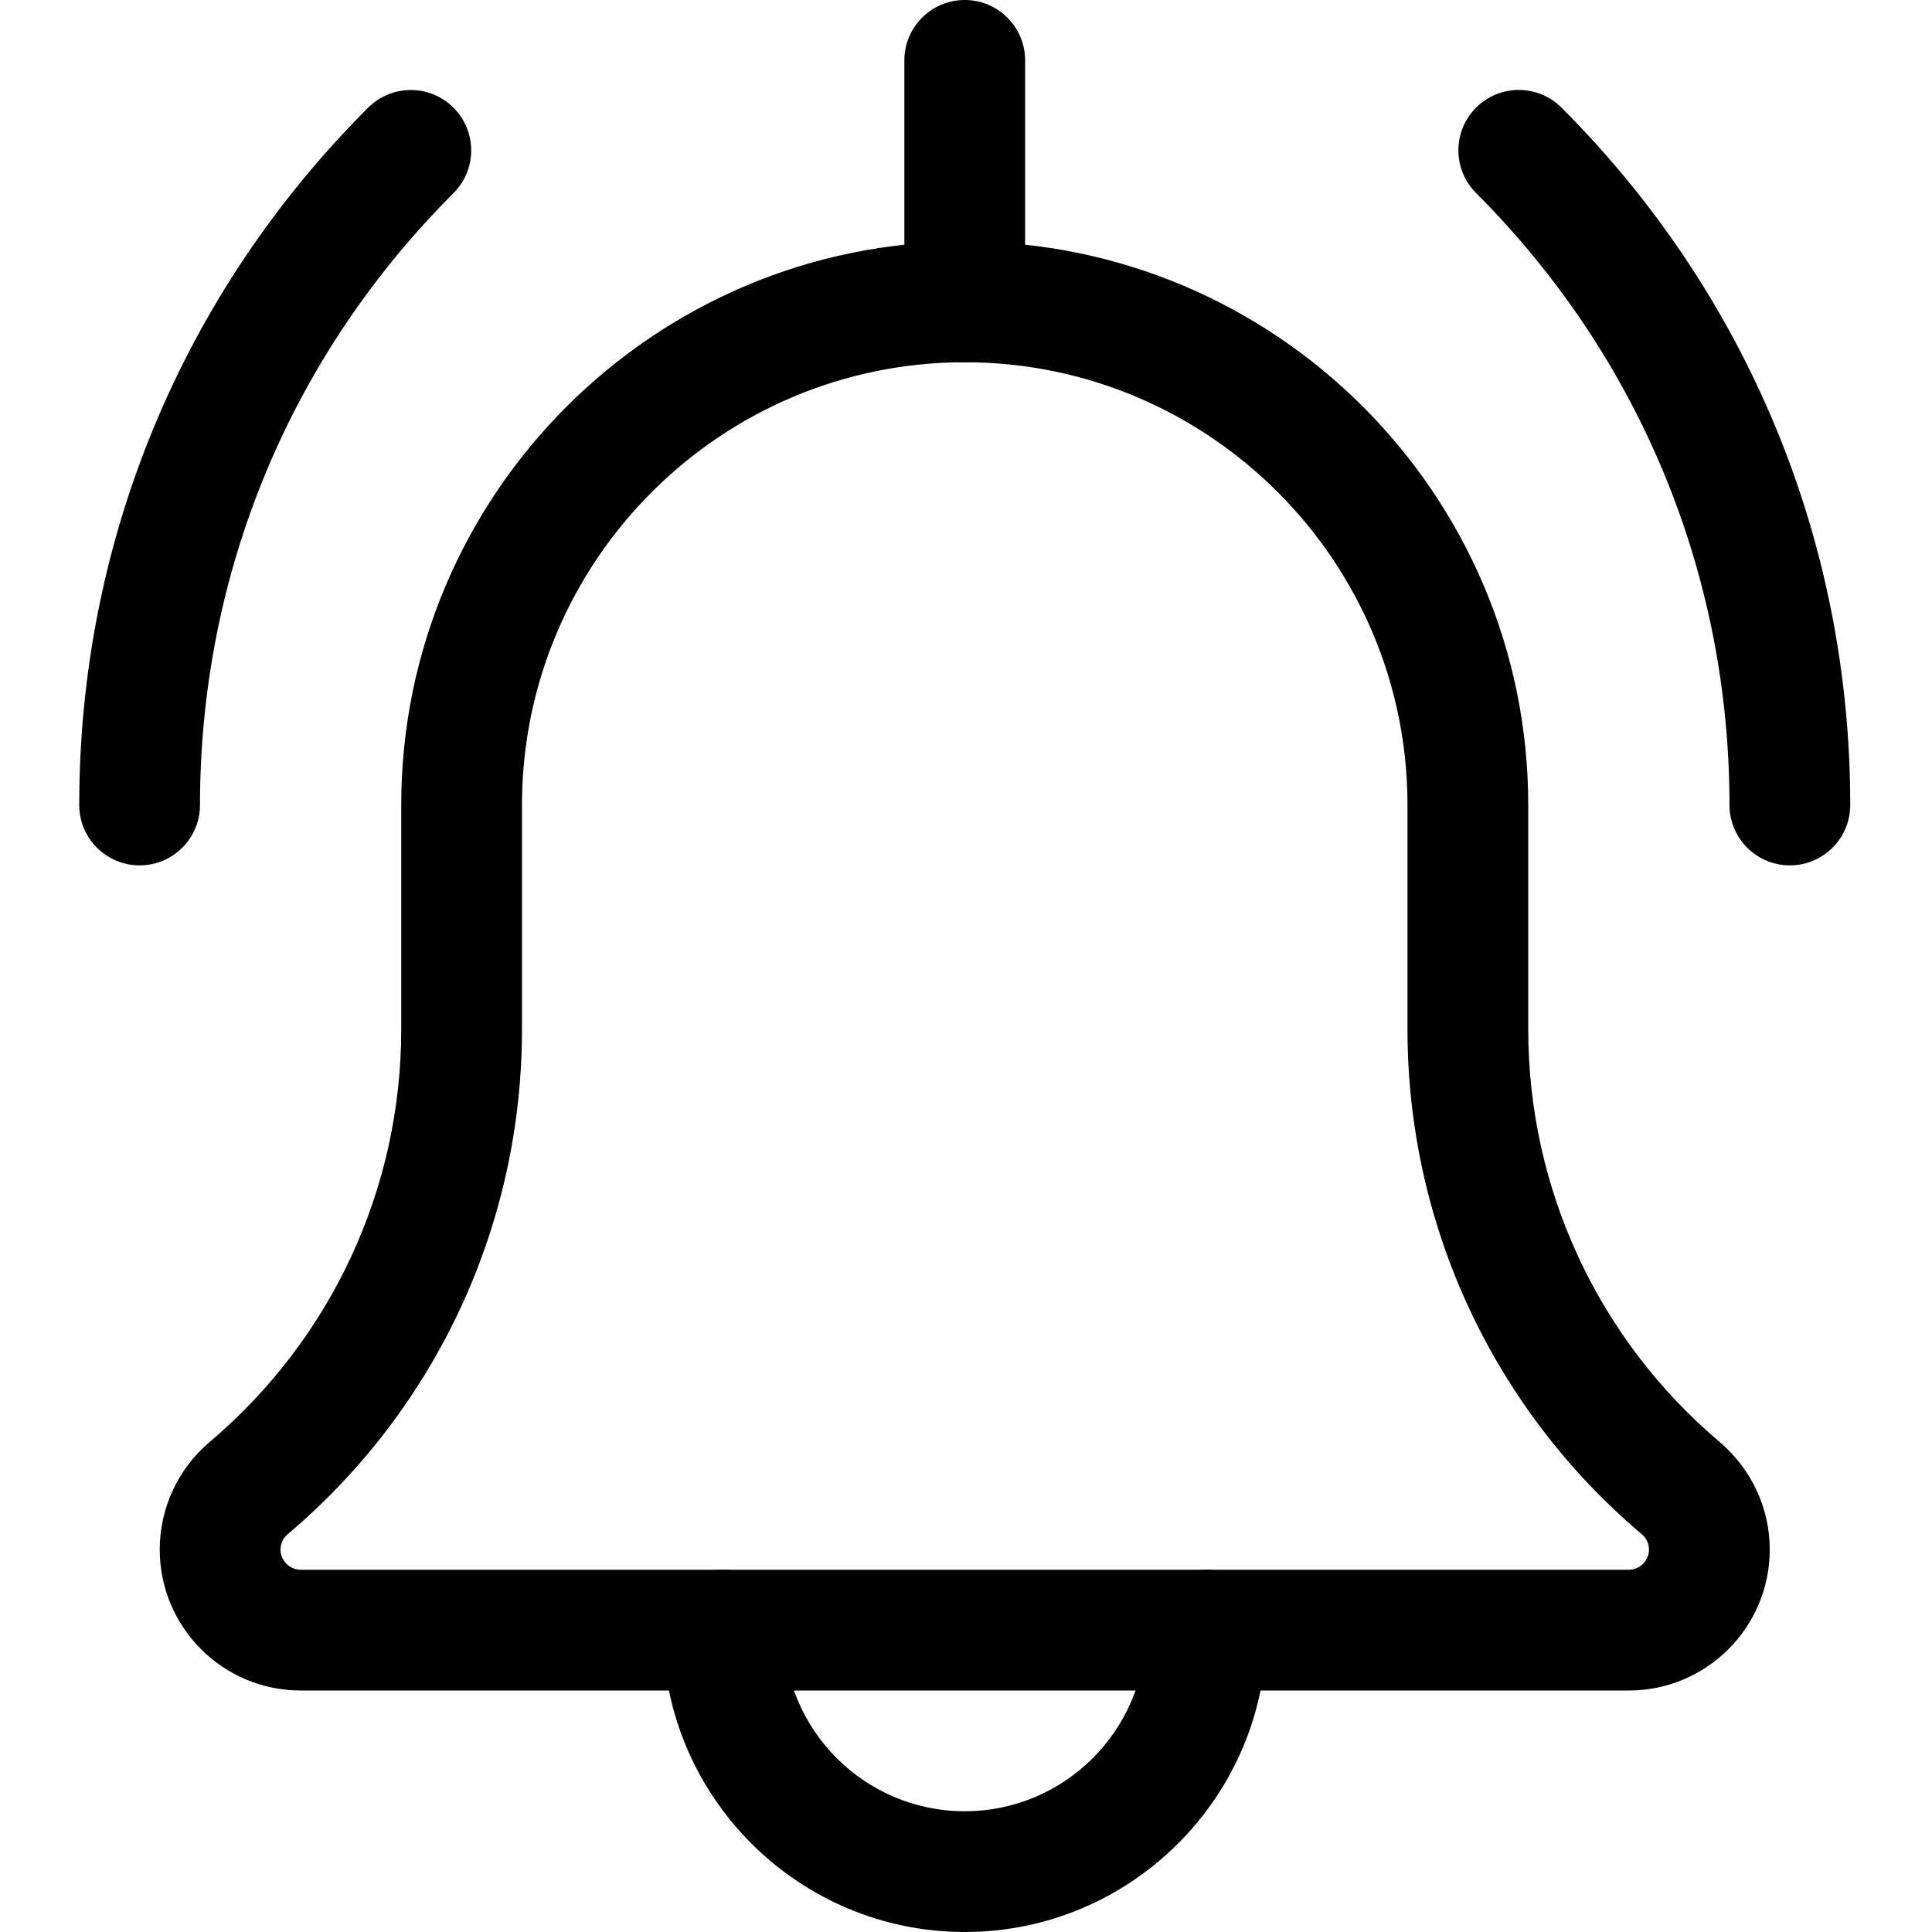
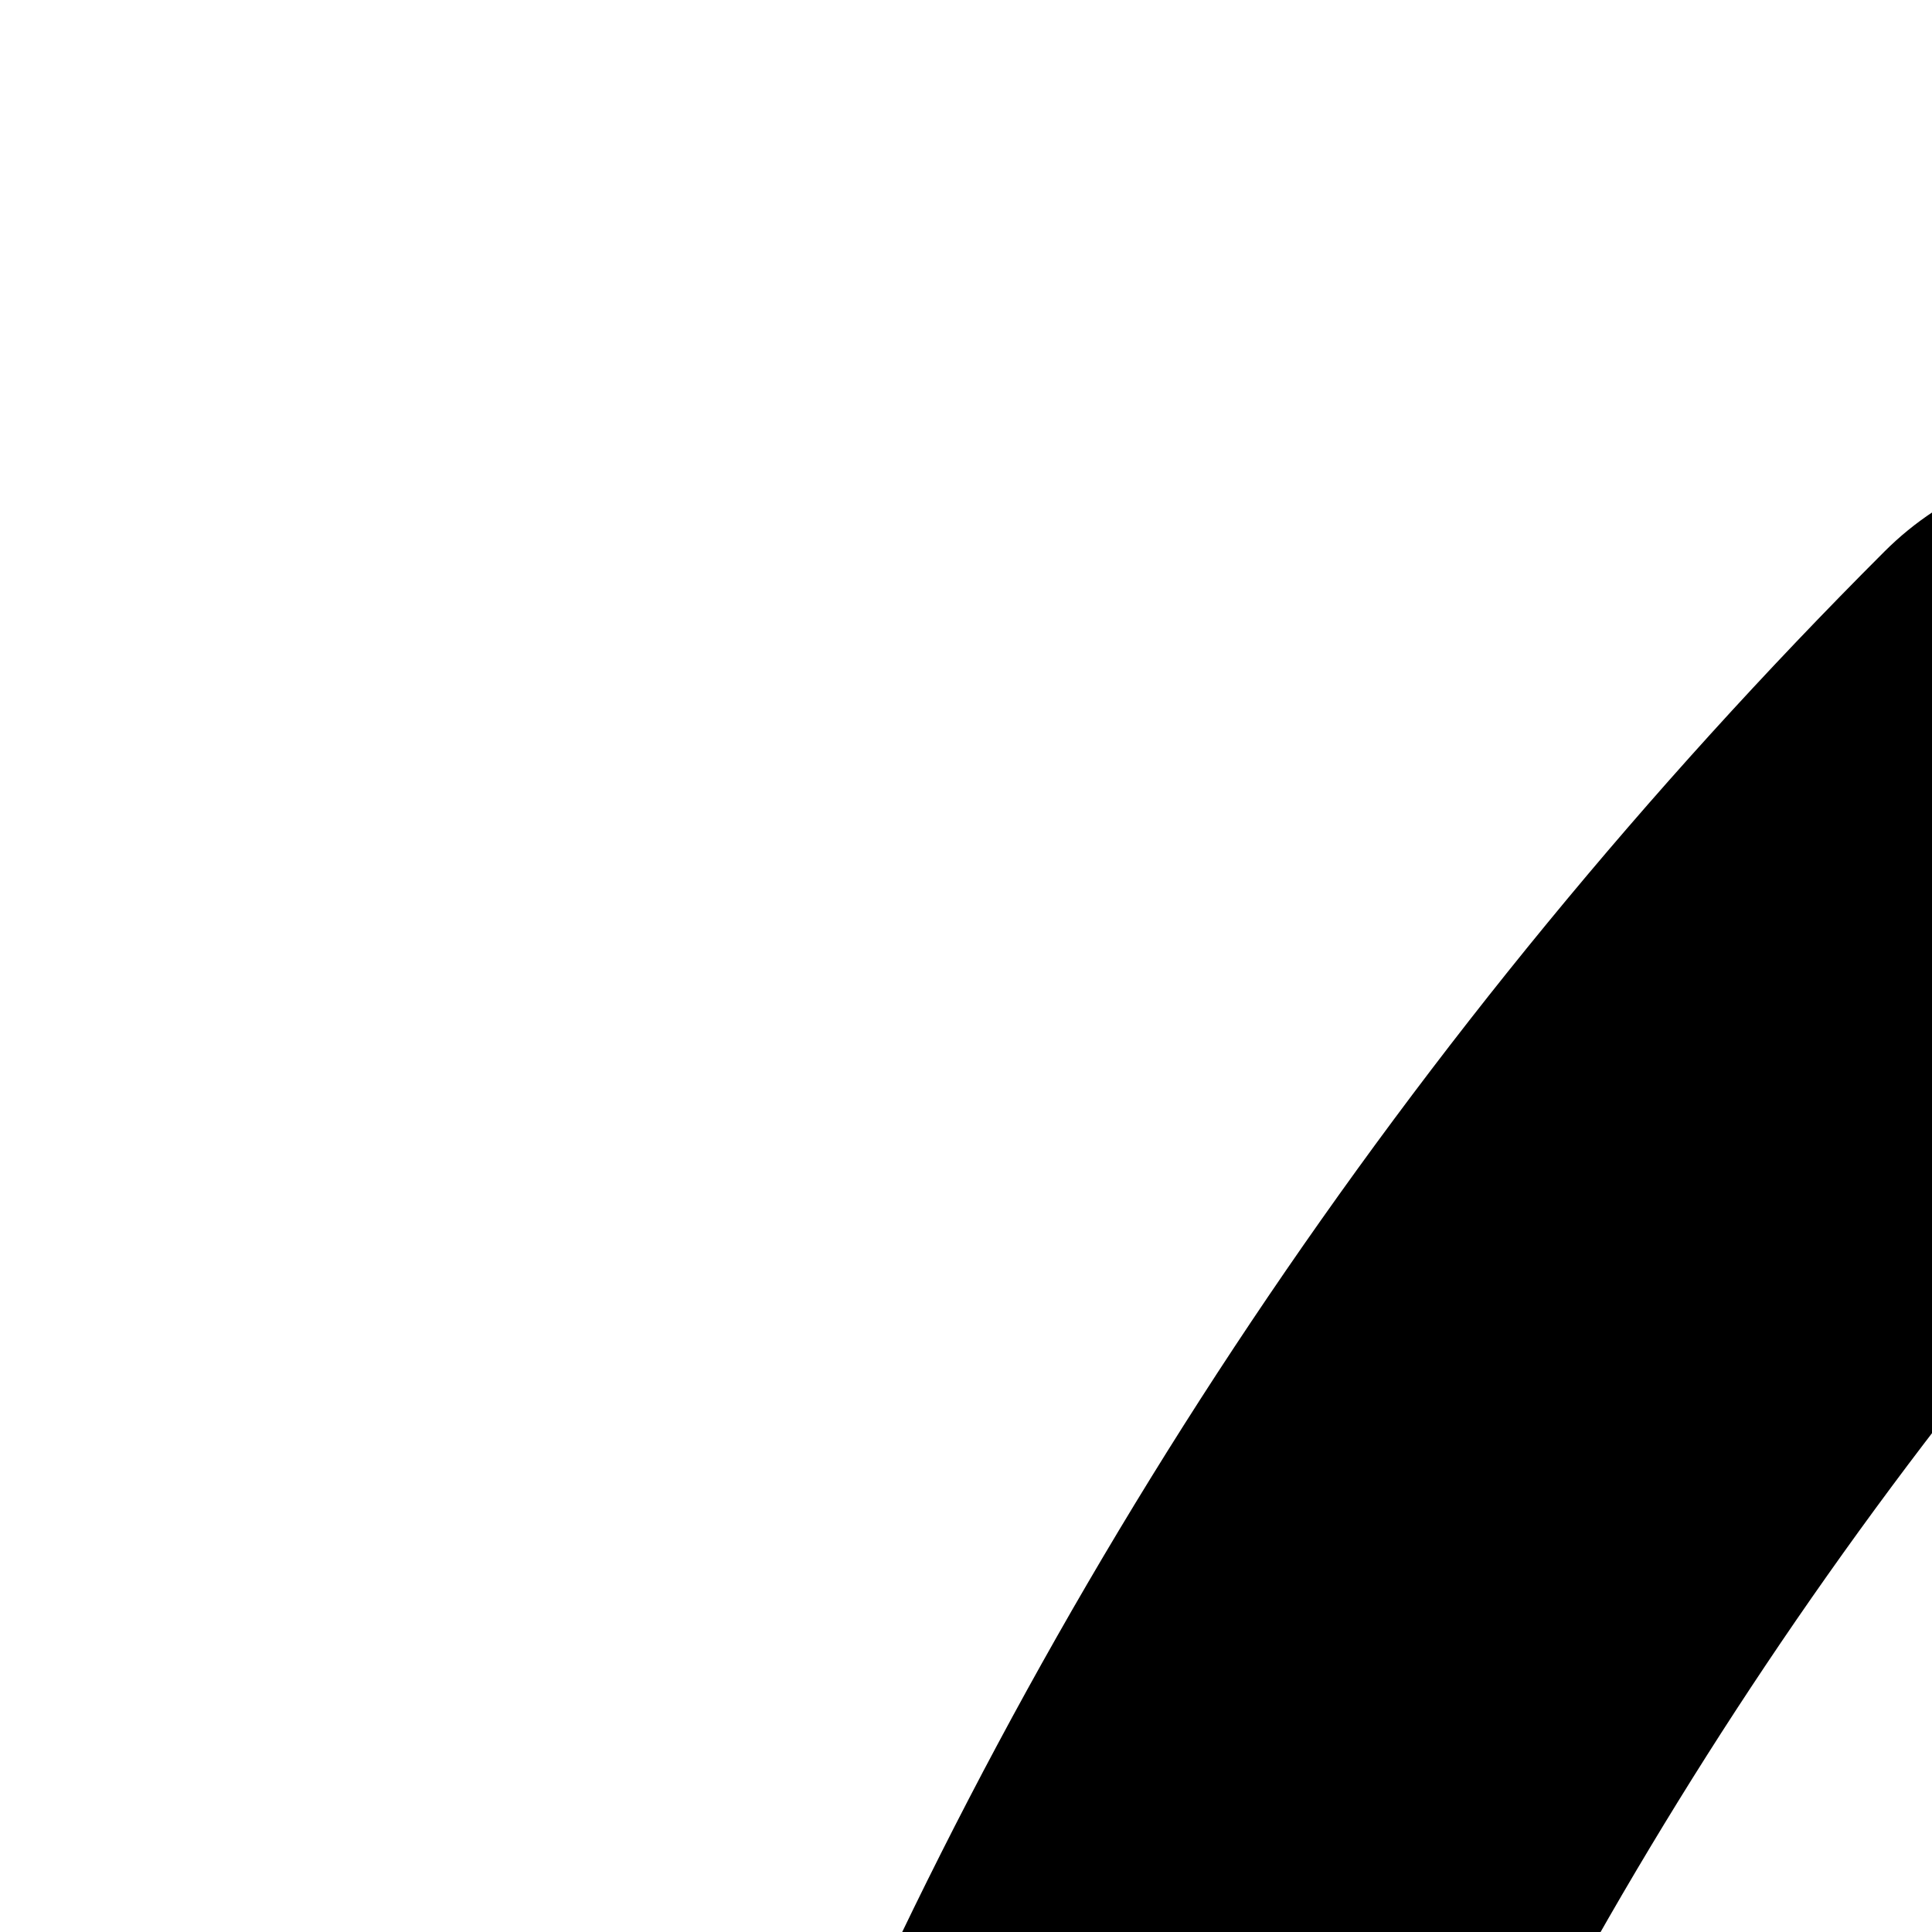
- <svg xmlns="http://www.w3.org/2000/svg" height="512pt" viewBox="-21 0 512 512" width="512pt">
+ <svg xmlns="http://www.w3.org/2000/svg" height="512px" viewBox="-21 0 100 100" width="512px">
  <path d="m453.332 229.332c-8.832 0-16-7.168-16-16 0-61.27-23.848-118.848-67.156-162.176-6.25-6.25-6.25-16.383 0-22.633s16.383-6.25 22.637 0c49.344 49.363 76.52 115.008 76.52 184.809 0 8.832-7.168 16-16 16zm0 0" />
  <path d="m16 229.332c-8.832 0-16-7.168-16-16 0-69.801 27.18-135.445 76.543-184.789 6.25-6.25 16.387-6.25 22.637 0s6.25 16.387 0 22.637c-43.328 43.305-67.18 100.883-67.18 162.152 0 8.832-7.168 16-16 16zm0 0" />
  <path d="m234.668 512c-44.117 0-80-35.883-80-80 0-8.832 7.168-16 16-16s16 7.168 16 16c0 26.477 21.523 48 48 48 26.473 0 48-21.523 48-48 0-8.832 7.168-16 16-16s16 7.168 16 16c0 44.117-35.883 80-80 80zm0 0" />
  <path d="m410.668 448h-352c-20.59 0-37.336-16.746-37.336-37.332 0-10.926 4.758-21.27 13.059-28.375 32.445-27.414 50.941-67.262 50.941-109.48v-59.48c0-82.344 66.988-149.332 149.336-149.332 82.344 0 149.332 66.988 149.332 149.332v59.48c0 42.219 18.496 82.066 50.73 109.332 8.512 7.254 13.27 17.598 13.27 28.523 0 20.586-16.746 37.332-37.332 37.332zm-176-352c-64.707 0-117.336 52.629-117.336 117.332v59.48c0 51.645-22.633 100.414-62.078 133.758-.746.641-1.922 1.965-1.922 4.098 0 2.898 2.434 5.332 5.336 5.332h352c2.898 0 5.332-2.434 5.332-5.332 0-2.133-1.172-3.457-1.879-4.055-39.488-33.387-62.121-82.156-62.121-133.801v-59.48c0-64.703-52.629-117.332-117.332-117.332zm0 0" />
  <path d="m234.668 96c-8.832 0-16-7.168-16-16v-64c0-8.832 7.168-16 16-16s16 7.168 16 16v64c0 8.832-7.168 16-16 16zm0 0" />
</svg>
